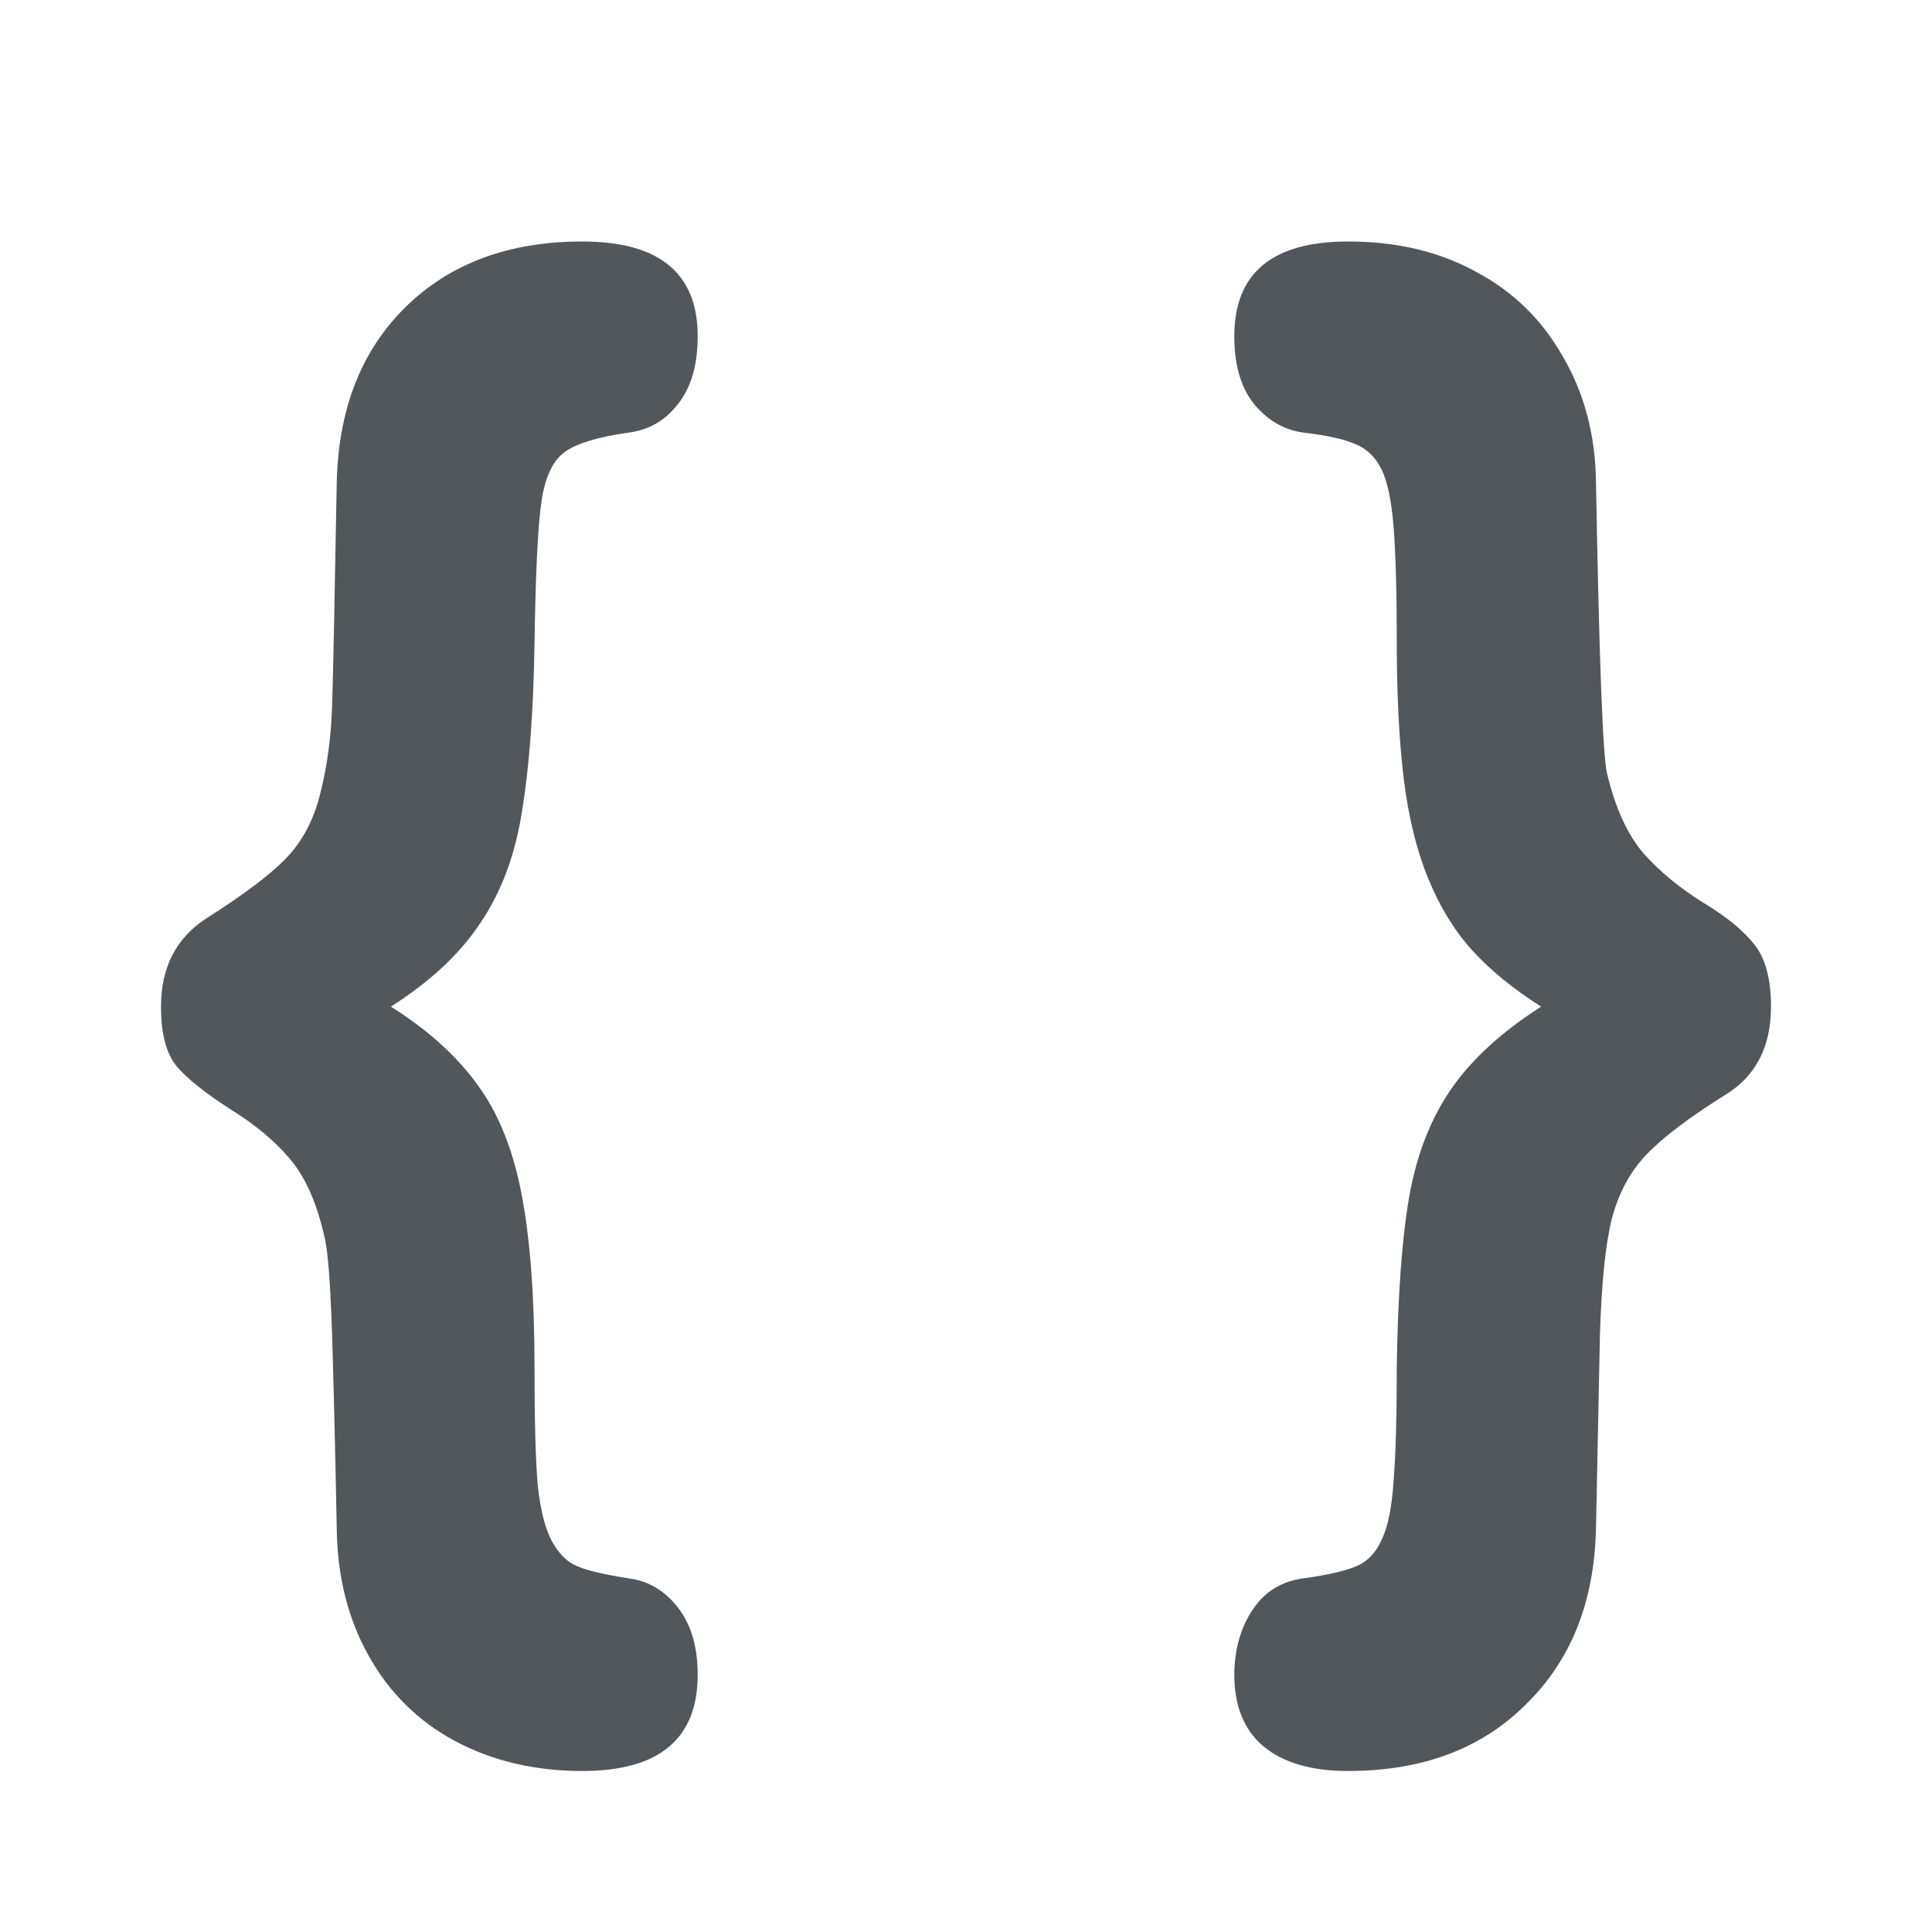
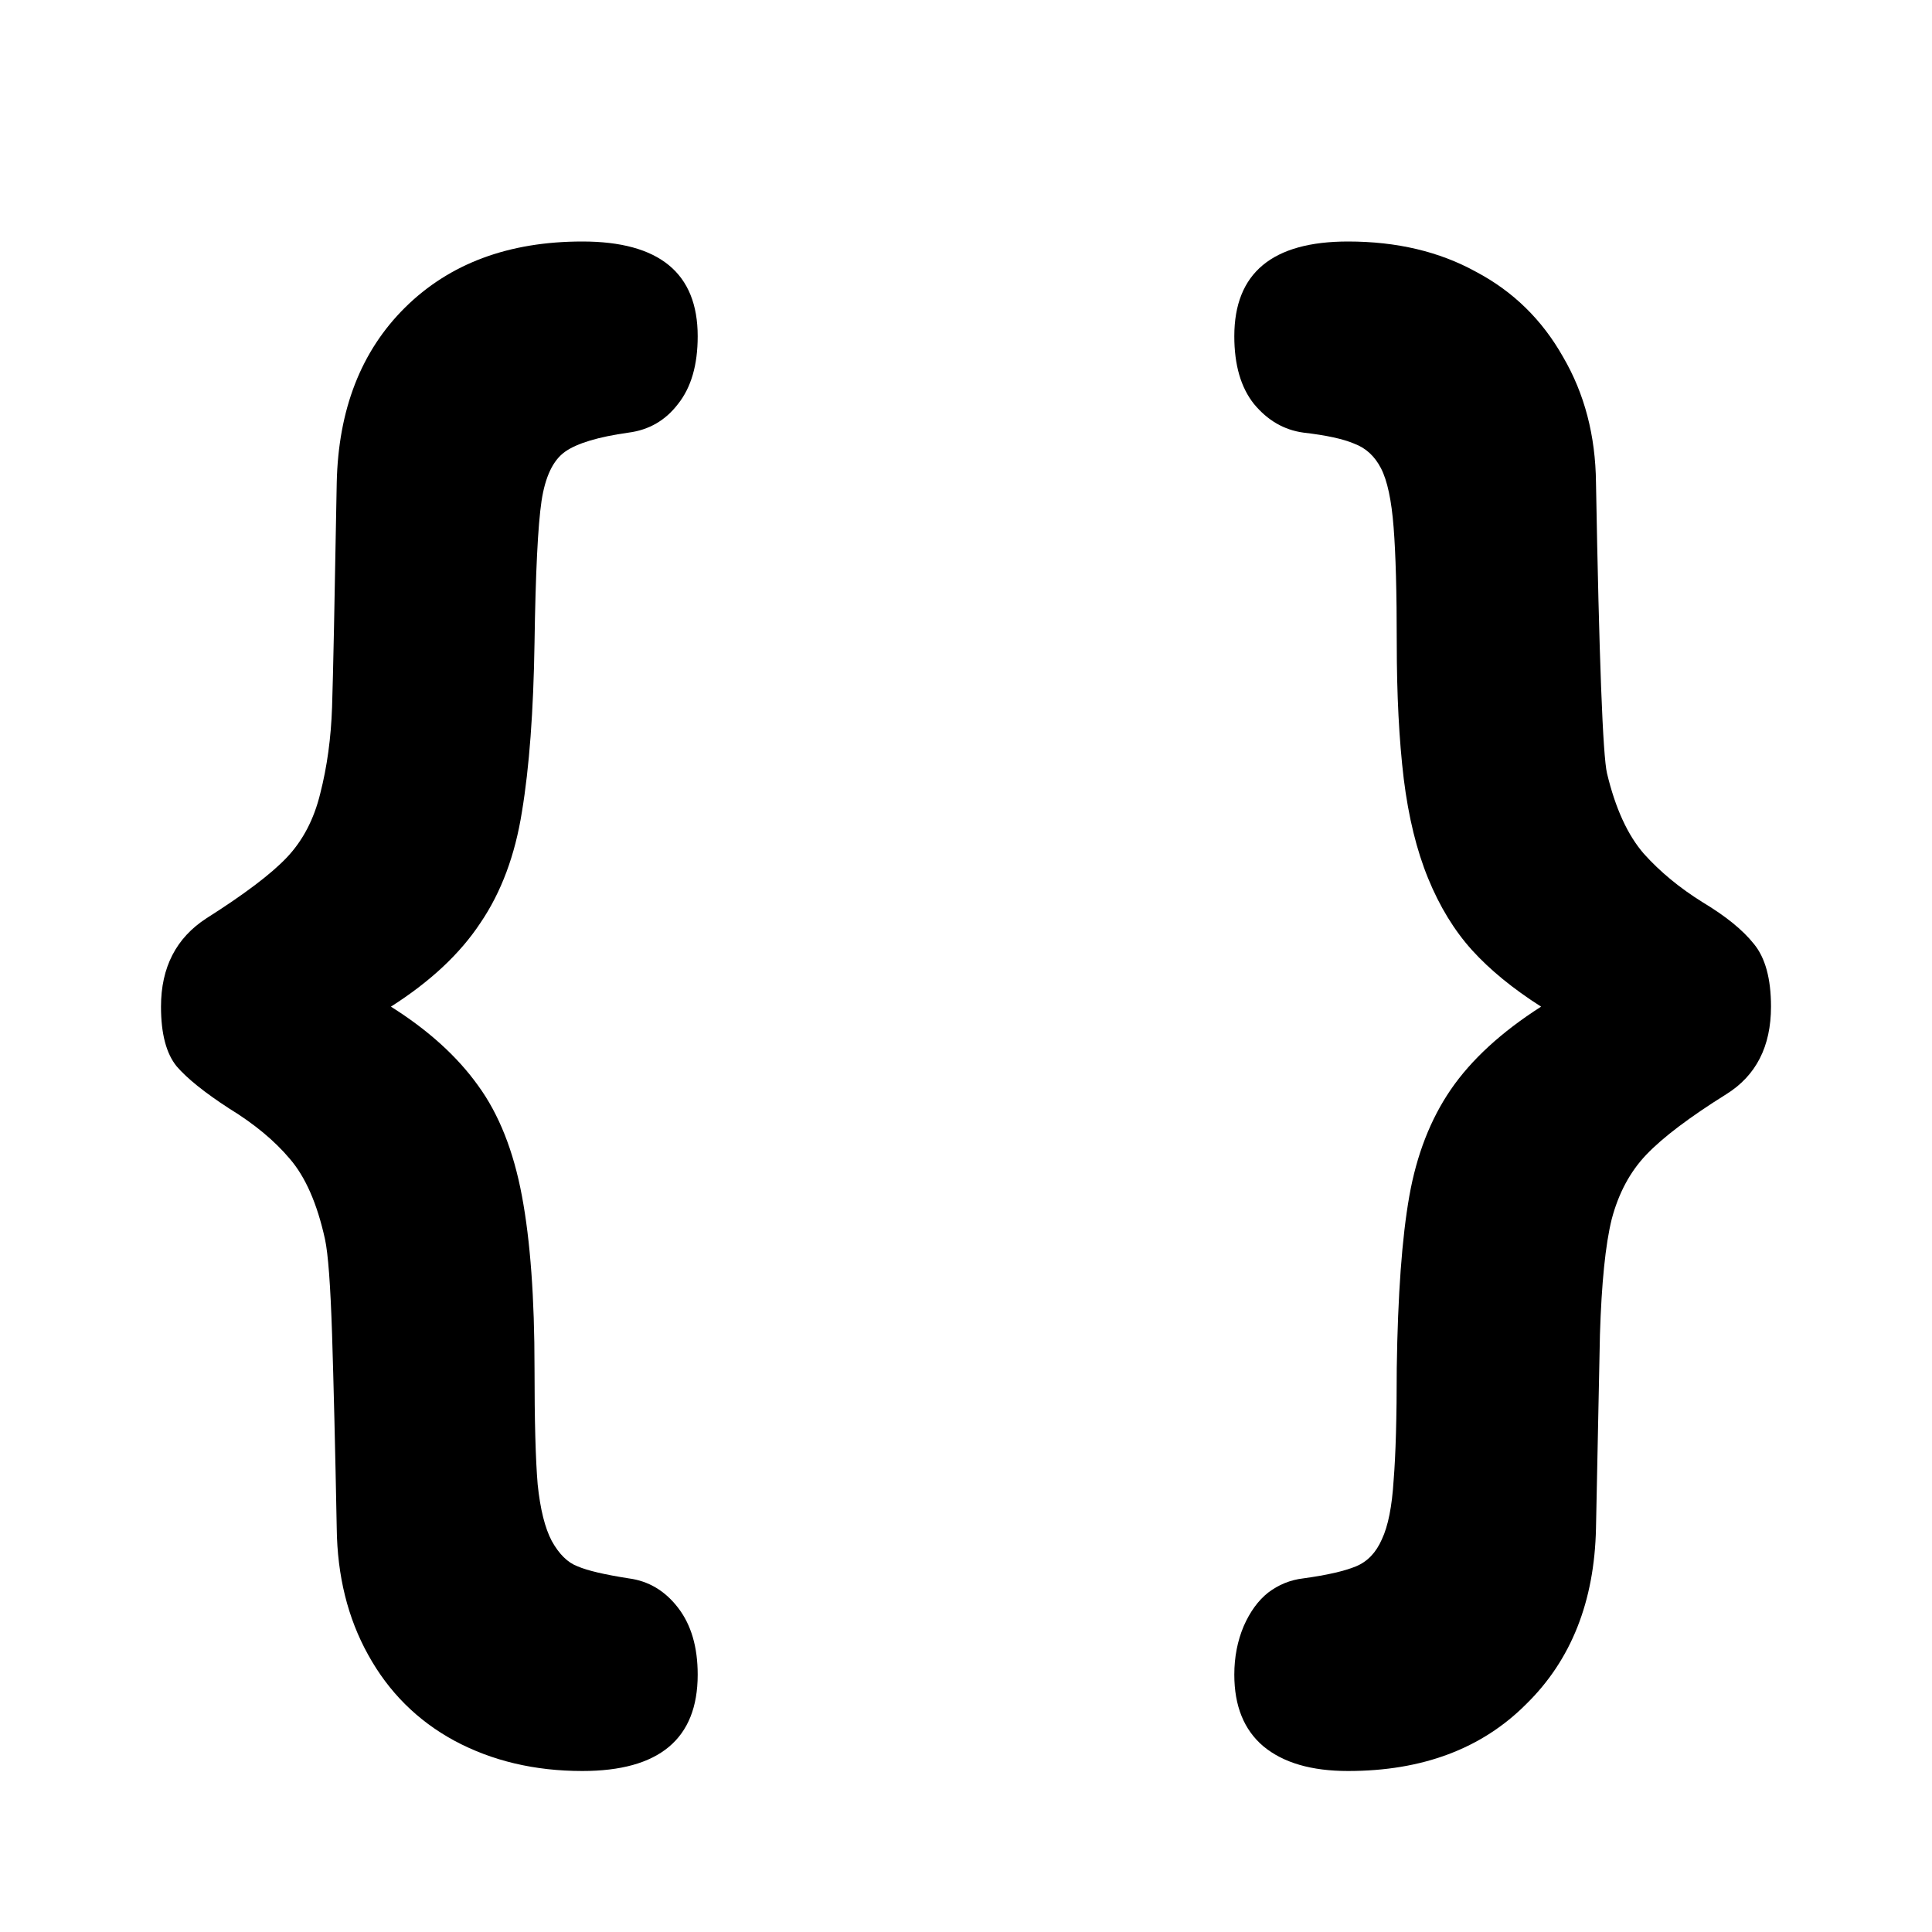
<svg xmlns="http://www.w3.org/2000/svg" width="24" height="24" viewBox="0 0 24 24" fill="none">
-   <path d="M4.856 12.505C5.317 12.795 5.678 13.121 5.938 13.484C6.198 13.84 6.38 14.299 6.484 14.859C6.588 15.413 6.64 16.125 6.64 16.995C6.64 17.648 6.653 18.129 6.679 18.439C6.711 18.749 6.77 18.983 6.854 19.142C6.945 19.306 7.052 19.412 7.176 19.458C7.299 19.511 7.51 19.56 7.809 19.607C8.056 19.639 8.261 19.761 8.423 19.972C8.586 20.183 8.667 20.46 8.667 20.803C8.667 21.601 8.189 22 7.234 22C6.643 22 6.113 21.875 5.645 21.624C5.184 21.374 4.827 21.017 4.573 20.556C4.32 20.101 4.19 19.577 4.183 18.983C4.164 17.981 4.144 17.177 4.125 16.57C4.105 15.963 4.076 15.571 4.037 15.393C3.94 14.951 3.793 14.618 3.599 14.394C3.41 14.17 3.16 13.962 2.848 13.771C2.543 13.573 2.325 13.398 2.195 13.247C2.065 13.088 2 12.841 2 12.505C2 12.017 2.188 11.651 2.565 11.407C3.033 11.11 3.365 10.86 3.56 10.655C3.761 10.444 3.901 10.177 3.979 9.854C4.063 9.525 4.112 9.168 4.125 8.786C4.138 8.397 4.157 7.467 4.183 5.997C4.203 5.087 4.485 4.362 5.031 3.821C5.584 3.274 6.318 3 7.234 3C8.189 3 8.667 3.392 8.667 4.177C8.667 4.533 8.586 4.813 8.423 5.018C8.267 5.222 8.063 5.341 7.809 5.374C7.432 5.427 7.169 5.506 7.02 5.611C6.87 5.717 6.773 5.921 6.727 6.224C6.682 6.528 6.653 7.115 6.64 7.985C6.627 8.835 6.575 9.534 6.484 10.082C6.399 10.622 6.227 11.084 5.967 11.466C5.714 11.849 5.343 12.195 4.856 12.505Z" fill="#52575C" />
-   <path d="M19.144 12.505C18.793 12.281 18.507 12.047 18.286 11.803C18.066 11.559 17.884 11.262 17.741 10.912C17.598 10.563 17.497 10.151 17.438 9.676C17.38 9.195 17.351 8.631 17.351 7.985C17.351 7.358 17.338 6.88 17.312 6.551C17.286 6.214 17.234 5.971 17.156 5.819C17.078 5.667 16.967 5.565 16.824 5.512C16.688 5.453 16.477 5.407 16.191 5.374C15.95 5.341 15.746 5.222 15.577 5.018C15.414 4.813 15.333 4.533 15.333 4.177C15.333 3.392 15.804 3 16.746 3C17.351 3 17.88 3.125 18.335 3.376C18.797 3.62 19.157 3.973 19.417 4.434C19.683 4.889 19.82 5.41 19.826 5.997C19.865 8.186 19.911 9.389 19.963 9.607C20.067 10.042 20.22 10.375 20.421 10.606C20.622 10.83 20.866 11.031 21.152 11.209C21.438 11.381 21.649 11.552 21.786 11.724C21.928 11.895 22 12.155 22 12.505C22 12.999 21.815 13.362 21.444 13.593C20.99 13.877 20.658 14.127 20.45 14.345C20.249 14.556 20.106 14.823 20.021 15.146C19.943 15.462 19.895 15.94 19.875 16.58C19.862 17.22 19.846 18.021 19.826 18.983C19.807 19.893 19.518 20.622 18.959 21.169C18.407 21.723 17.669 22 16.746 22C16.291 22 15.941 21.898 15.694 21.693C15.453 21.489 15.333 21.192 15.333 20.803C15.333 20.586 15.372 20.384 15.45 20.2C15.528 20.022 15.629 19.883 15.752 19.785C15.882 19.686 16.028 19.626 16.191 19.607C16.483 19.567 16.701 19.517 16.844 19.458C16.987 19.399 17.094 19.287 17.166 19.122C17.244 18.957 17.292 18.713 17.312 18.39C17.338 18.073 17.351 17.608 17.351 16.995C17.364 16.085 17.416 15.373 17.507 14.859C17.598 14.345 17.77 13.903 18.023 13.534C18.277 13.164 18.65 12.821 19.144 12.505Z" fill="#52575C" />
+   <path d="M4.856 12.505C5.317 12.795 5.678 13.121 5.938 13.484C6.198 13.84 6.38 14.299 6.484 14.859C6.588 15.413 6.64 16.125 6.64 16.995C6.64 17.648 6.653 18.129 6.679 18.439C6.711 18.749 6.77 18.983 6.854 19.142C6.945 19.306 7.052 19.412 7.176 19.458C7.299 19.511 7.51 19.56 7.809 19.607C8.056 19.639 8.261 19.761 8.423 19.972C8.586 20.183 8.667 20.46 8.667 20.803C8.667 21.601 8.189 22 7.234 22C6.643 22 6.113 21.875 5.645 21.624C5.184 21.374 4.827 21.017 4.573 20.556C4.32 20.101 4.19 19.577 4.183 18.983C4.164 17.981 4.144 17.177 4.125 16.57C4.105 15.963 4.076 15.571 4.037 15.393C3.94 14.951 3.793 14.618 3.599 14.394C3.41 14.17 3.16 13.962 2.848 13.771C2.543 13.573 2.325 13.398 2.195 13.247C2.065 13.088 2 12.841 2 12.505C2 12.017 2.188 11.651 2.565 11.407C3.033 11.11 3.365 10.86 3.56 10.655C3.761 10.444 3.901 10.177 3.979 9.854C4.063 9.525 4.112 9.168 4.125 8.786C4.138 8.397 4.157 7.467 4.183 5.997C4.203 5.087 4.485 4.362 5.031 3.821C5.584 3.274 6.318 3 7.234 3C8.189 3 8.667 3.392 8.667 4.177C8.667 4.533 8.586 4.813 8.423 5.018C8.267 5.222 8.063 5.341 7.809 5.374C7.432 5.427 7.169 5.506 7.02 5.611C6.87 5.717 6.773 5.921 6.727 6.224C6.682 6.528 6.653 7.115 6.64 7.985C6.627 8.835 6.575 9.534 6.484 10.082C6.399 10.622 6.227 11.084 5.967 11.466C5.714 11.849 5.343 12.195 4.856 12.505Z" fill="currentColor" />
+   <path d="M19.144 12.505C18.793 12.281 18.507 12.047 18.286 11.803C18.066 11.559 17.884 11.262 17.741 10.912C17.598 10.563 17.497 10.151 17.438 9.676C17.38 9.195 17.351 8.631 17.351 7.985C17.351 7.358 17.338 6.88 17.312 6.551C17.286 6.214 17.234 5.971 17.156 5.819C17.078 5.667 16.967 5.565 16.824 5.512C16.688 5.453 16.477 5.407 16.191 5.374C15.95 5.341 15.746 5.222 15.577 5.018C15.414 4.813 15.333 4.533 15.333 4.177C15.333 3.392 15.804 3 16.746 3C17.351 3 17.88 3.125 18.335 3.376C18.797 3.62 19.157 3.973 19.417 4.434C19.683 4.889 19.82 5.41 19.826 5.997C19.865 8.186 19.911 9.389 19.963 9.607C20.067 10.042 20.22 10.375 20.421 10.606C20.622 10.83 20.866 11.031 21.152 11.209C21.438 11.381 21.649 11.552 21.786 11.724C21.928 11.895 22 12.155 22 12.505C22 12.999 21.815 13.362 21.444 13.593C20.99 13.877 20.658 14.127 20.45 14.345C20.249 14.556 20.106 14.823 20.021 15.146C19.943 15.462 19.895 15.94 19.875 16.58C19.862 17.22 19.846 18.021 19.826 18.983C19.807 19.893 19.518 20.622 18.959 21.169C18.407 21.723 17.669 22 16.746 22C16.291 22 15.941 21.898 15.694 21.693C15.453 21.489 15.333 21.192 15.333 20.803C15.333 20.586 15.372 20.384 15.45 20.2C15.528 20.022 15.629 19.883 15.752 19.785C15.882 19.686 16.028 19.626 16.191 19.607C16.483 19.567 16.701 19.517 16.844 19.458C16.987 19.399 17.094 19.287 17.166 19.122C17.244 18.957 17.292 18.713 17.312 18.39C17.338 18.073 17.351 17.608 17.351 16.995C17.364 16.085 17.416 15.373 17.507 14.859C17.598 14.345 17.77 13.903 18.023 13.534C18.277 13.164 18.65 12.821 19.144 12.505Z" fill="currentColor" />
</svg>
